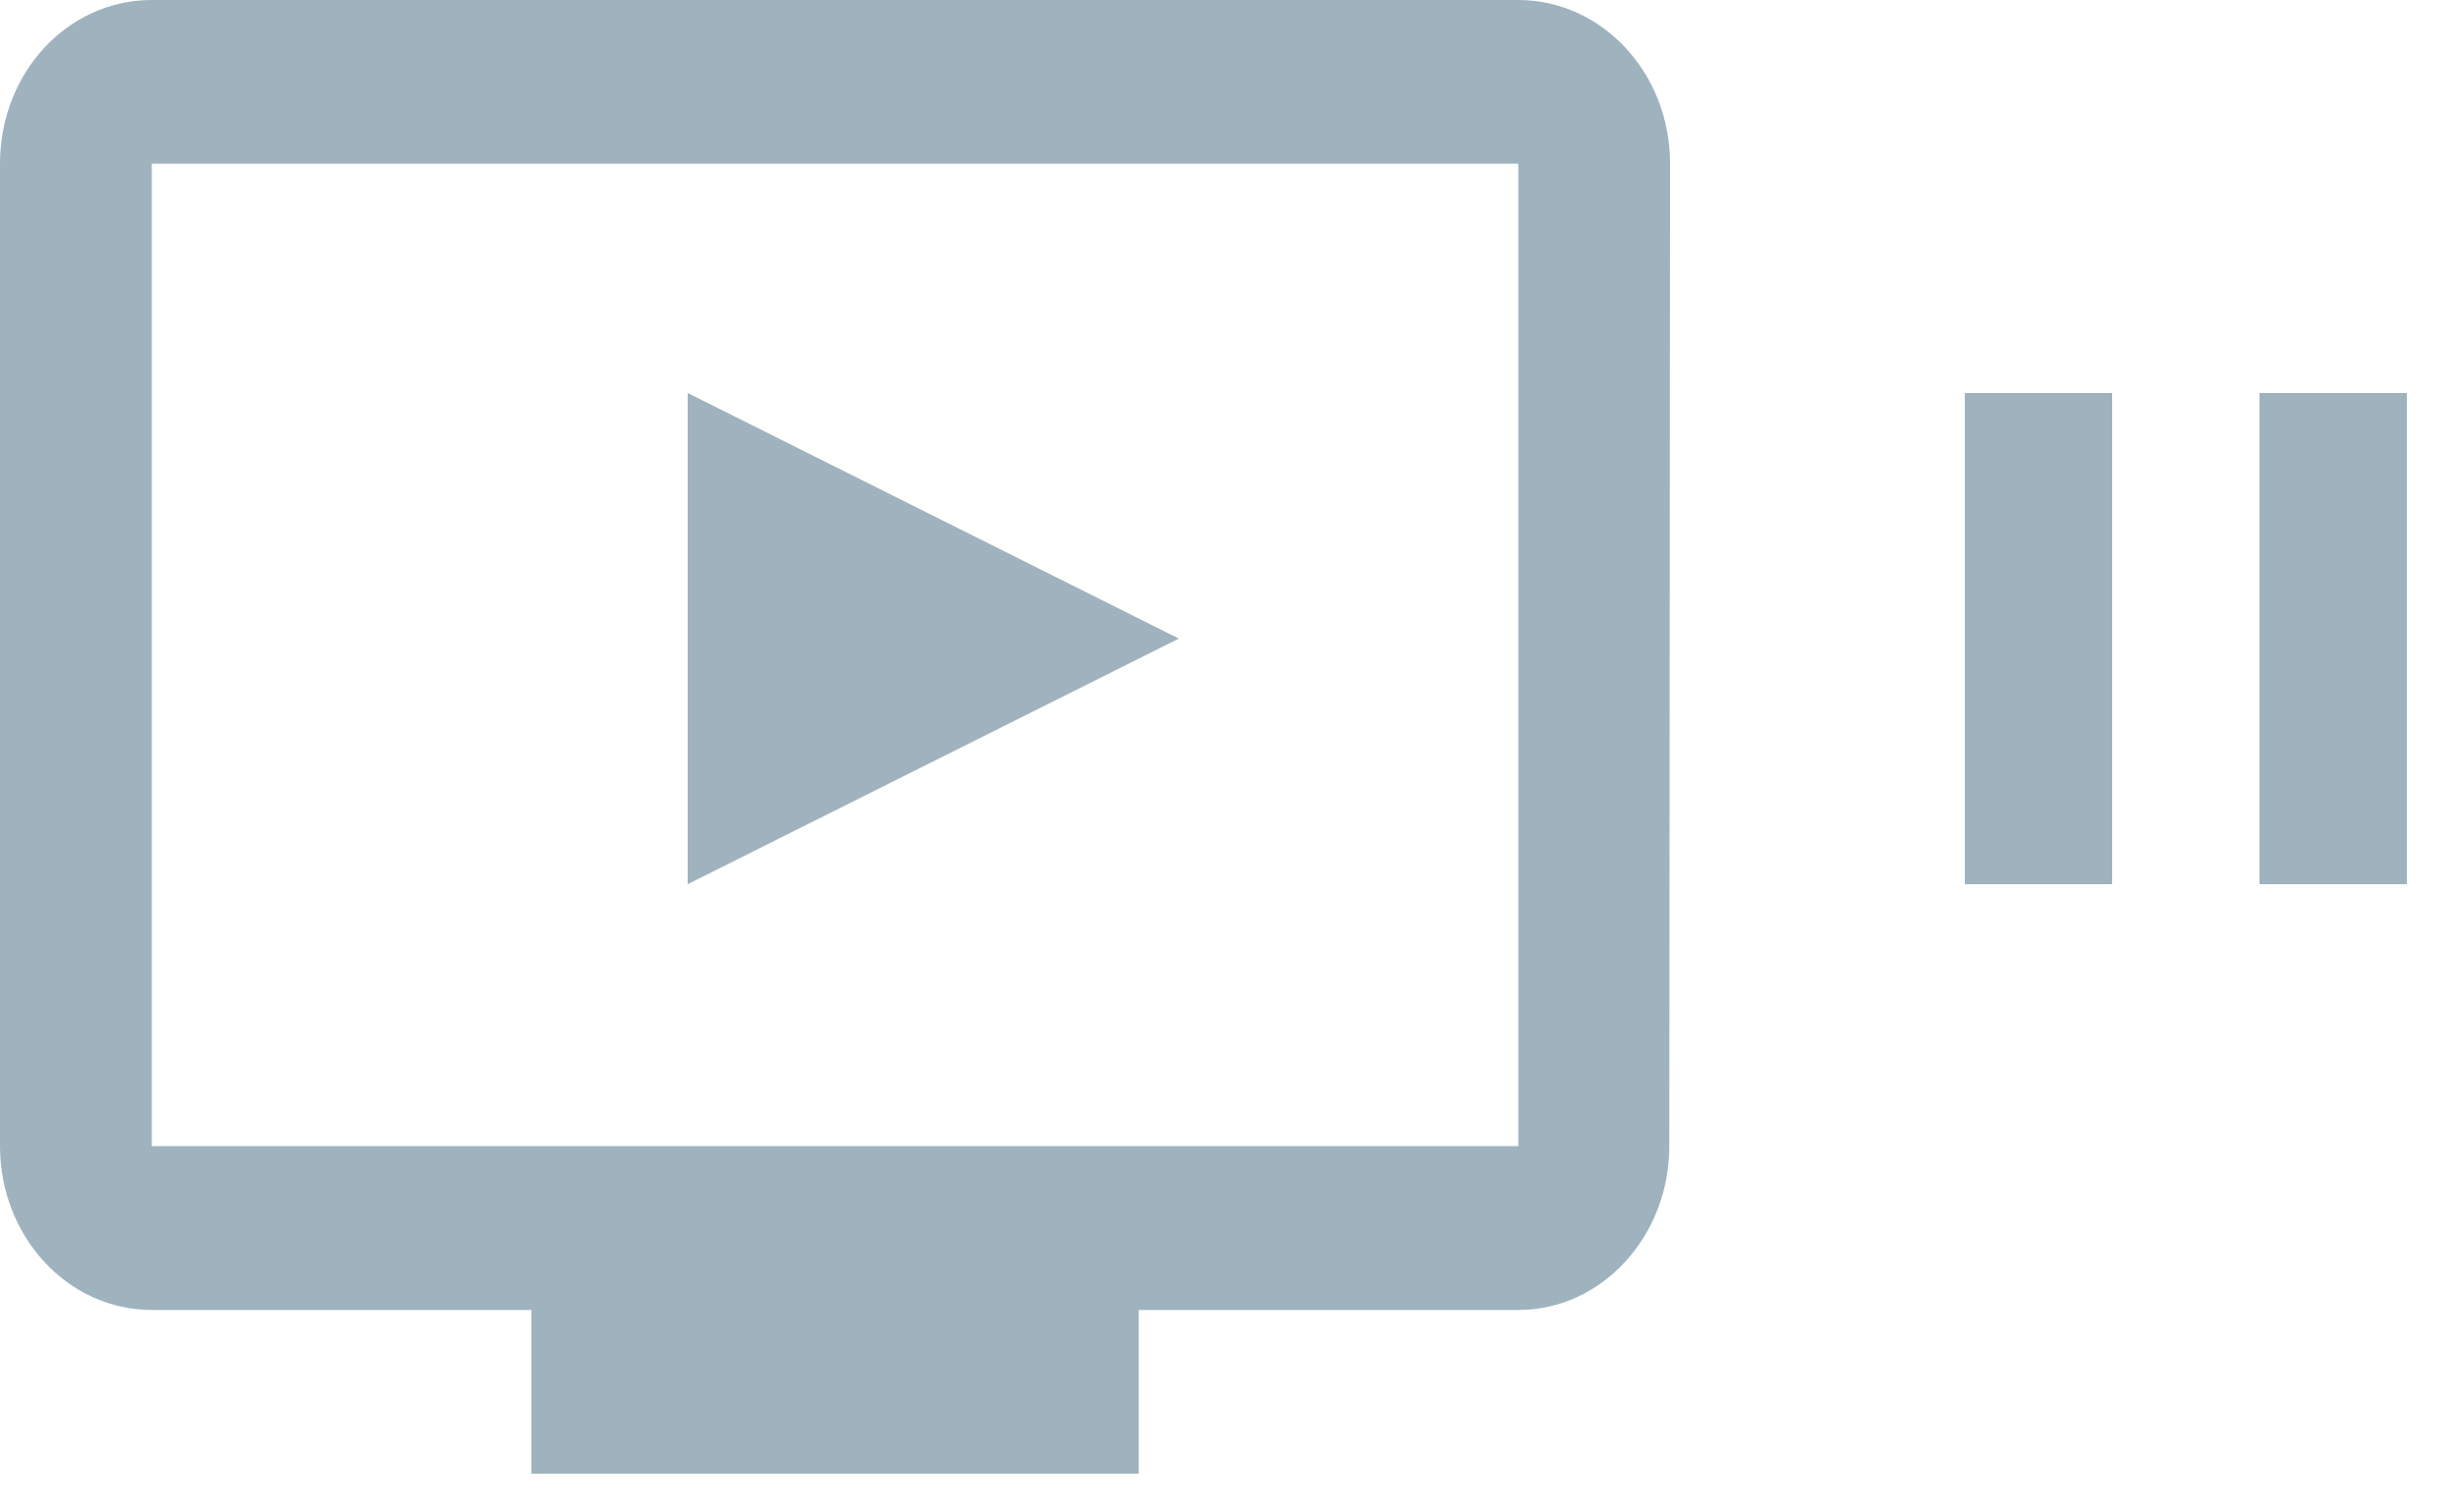
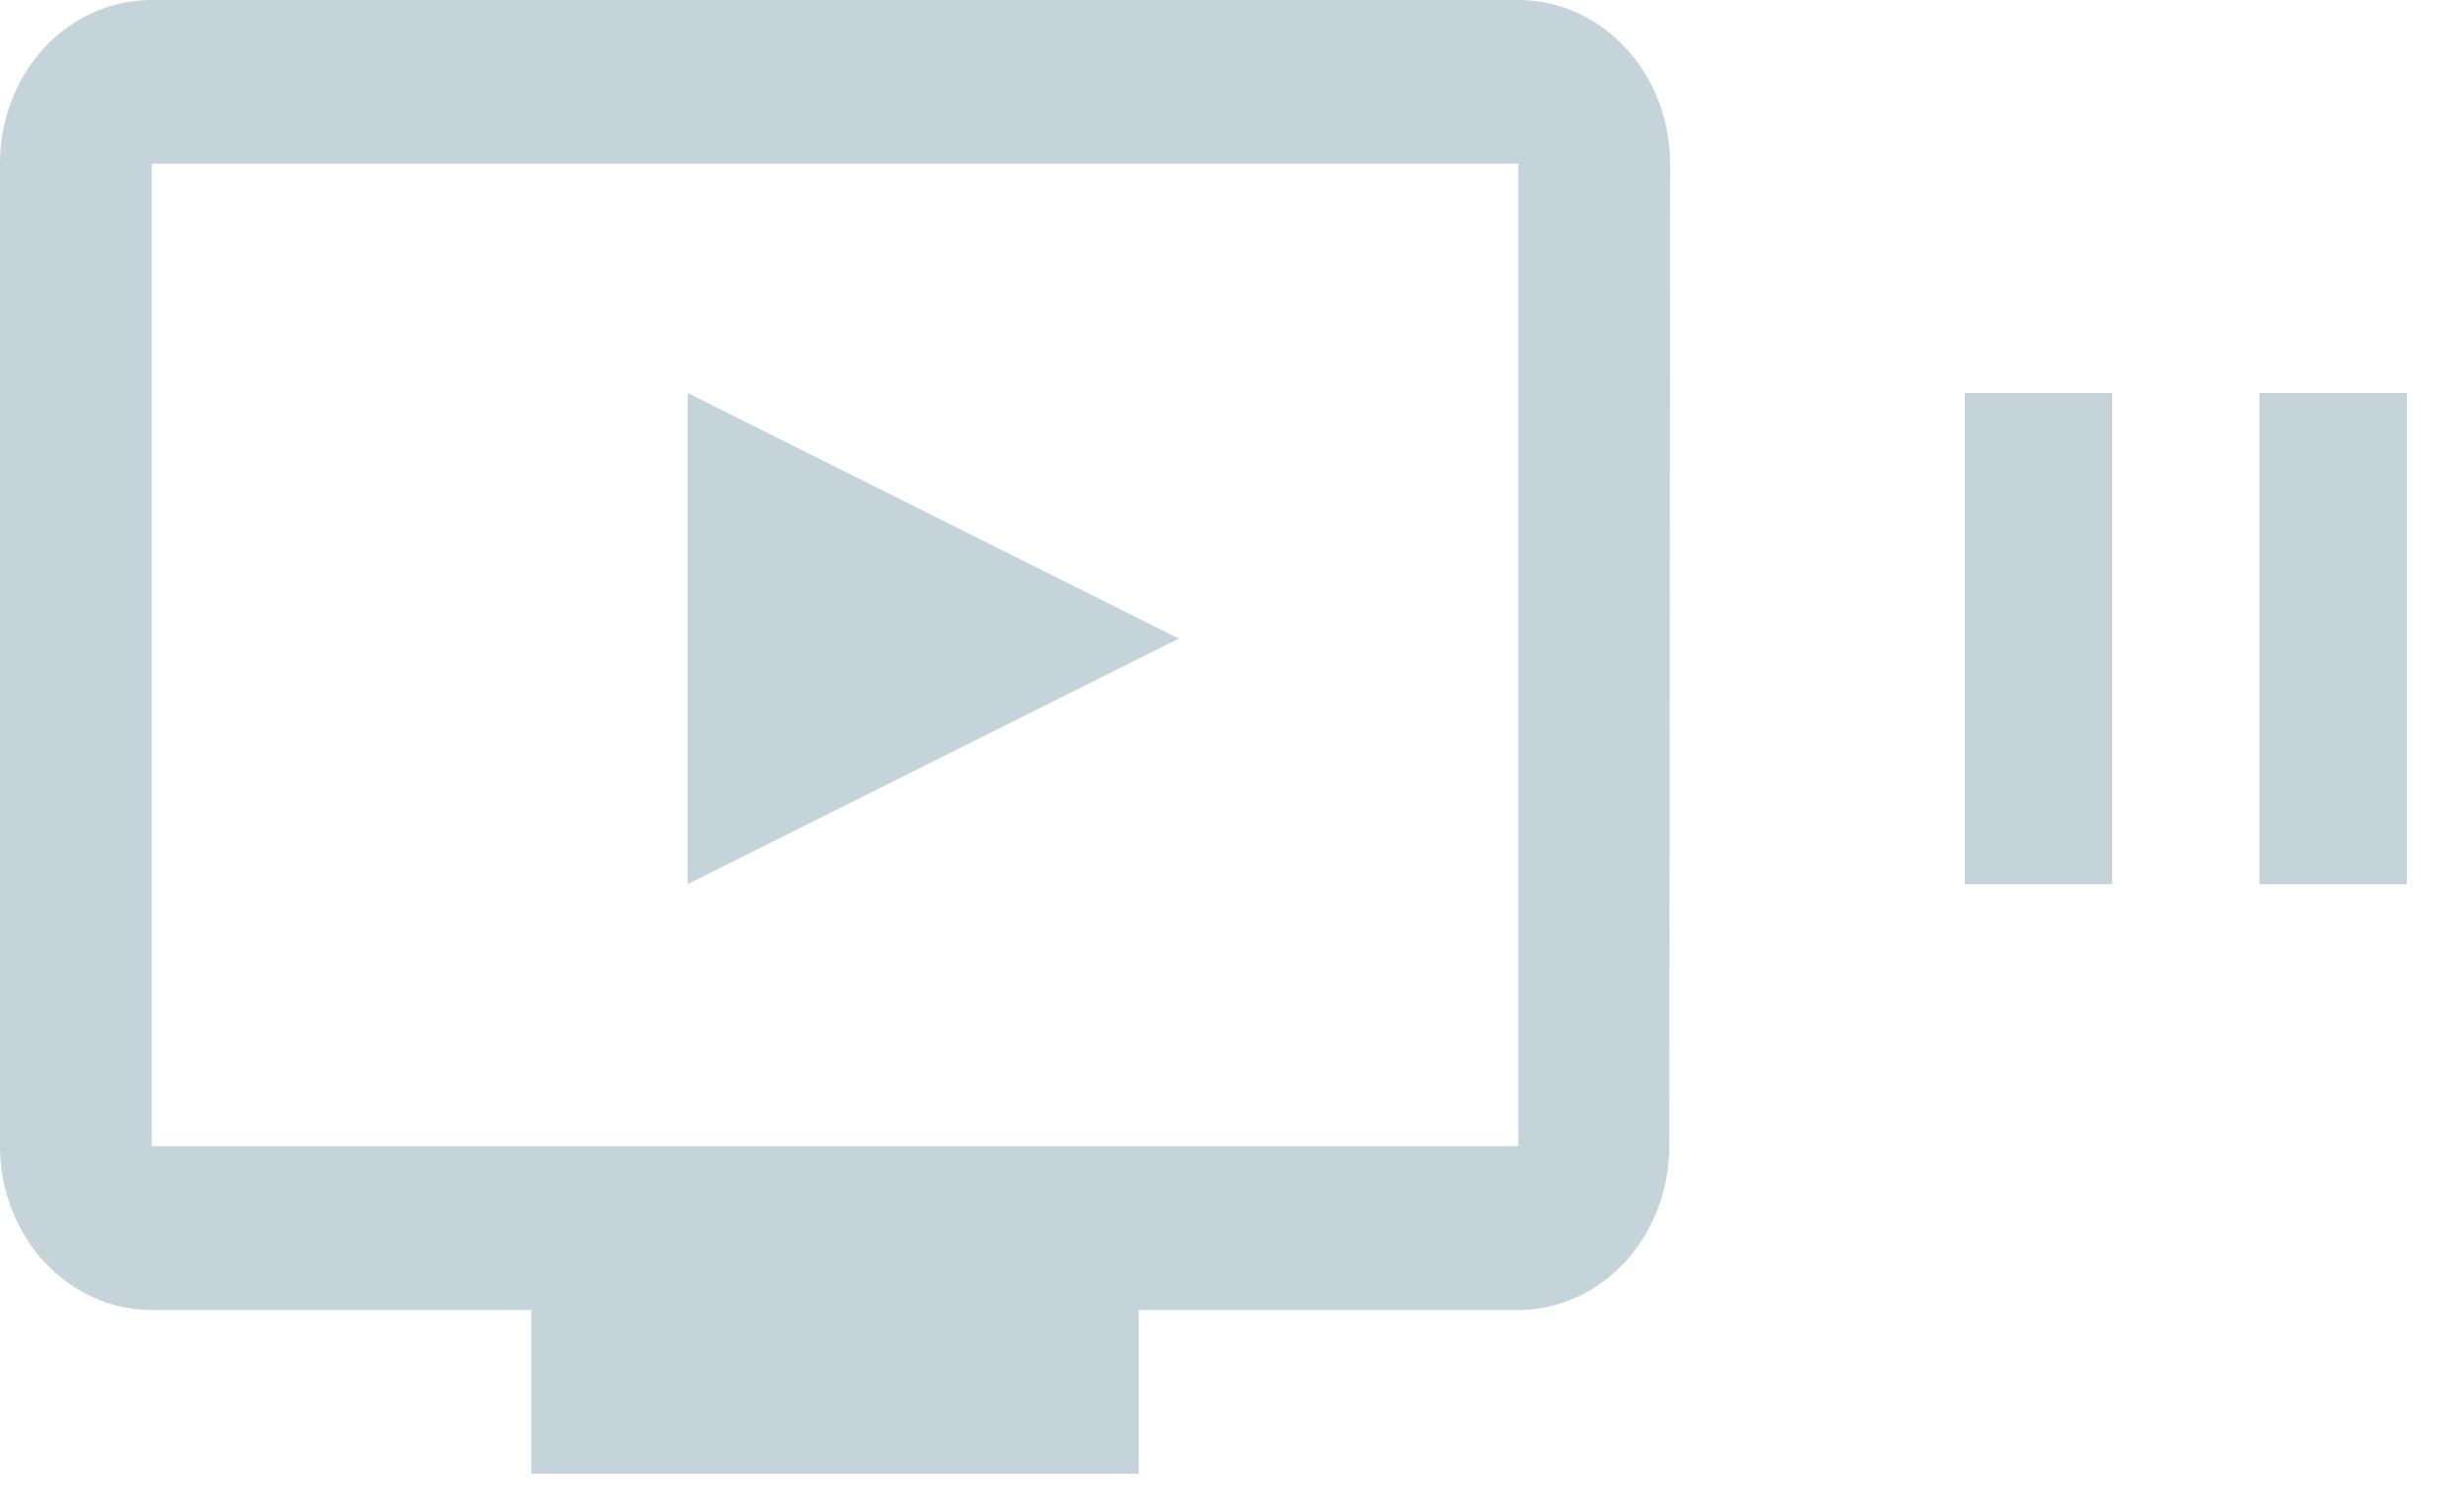
<svg xmlns="http://www.w3.org/2000/svg" width="26px" height="16px" viewBox="0 0 26 16" version="1.1">
  <defs />
  <g id="mock" stroke="none" stroke-width="1" fill="none" fill-rule="evenodd">
-     <g id="Artboard-Copy-7" transform="translate(-346, -30)" fill="#9FB3BF">
+     <g id="Artboard-Copy-7" transform="translate(-346, -30)" fill="#C5D3DA">
      <g id="ic_remove_from_queue_24px" transform="translate(346, 30)">
        <polygon id="Triangle" transform="translate(9.88, 6.76) rotate(90) translate(-9.88, -6.76) " points="9.88 4.16 12.48 9.36 7.28 9.36" />
        <g id="Group-2" transform="translate(20.8, 4.16)">
          <rect id="Rectangle-7" x="0" y="0" width="1.56" height="5.2" />
          <rect id="Rectangle-7-Copy" x="3.12" y="0" width="1.56" height="5.2" />
        </g>
        <path d="M16.073,0 L1.607,0 C0.715,0 0,0.771 0,1.733 L0,12.133 C0,13.087 0.715,13.867 1.607,13.867 L5.625,13.867 L5.625,15.6 L12.055,15.6 L12.055,13.867 L16.073,13.867 C16.957,13.867 17.672,13.087 17.672,12.133 L17.68,1.733 C17.68,0.771 16.957,0 16.073,0 Z M16.073,12.133 L1.607,12.133 L1.607,1.733 L16.073,1.733 L16.073,12.133 Z" id="Shape" fill-rule="nonzero" />
      </g>
    </g>
  </g>
</svg>
